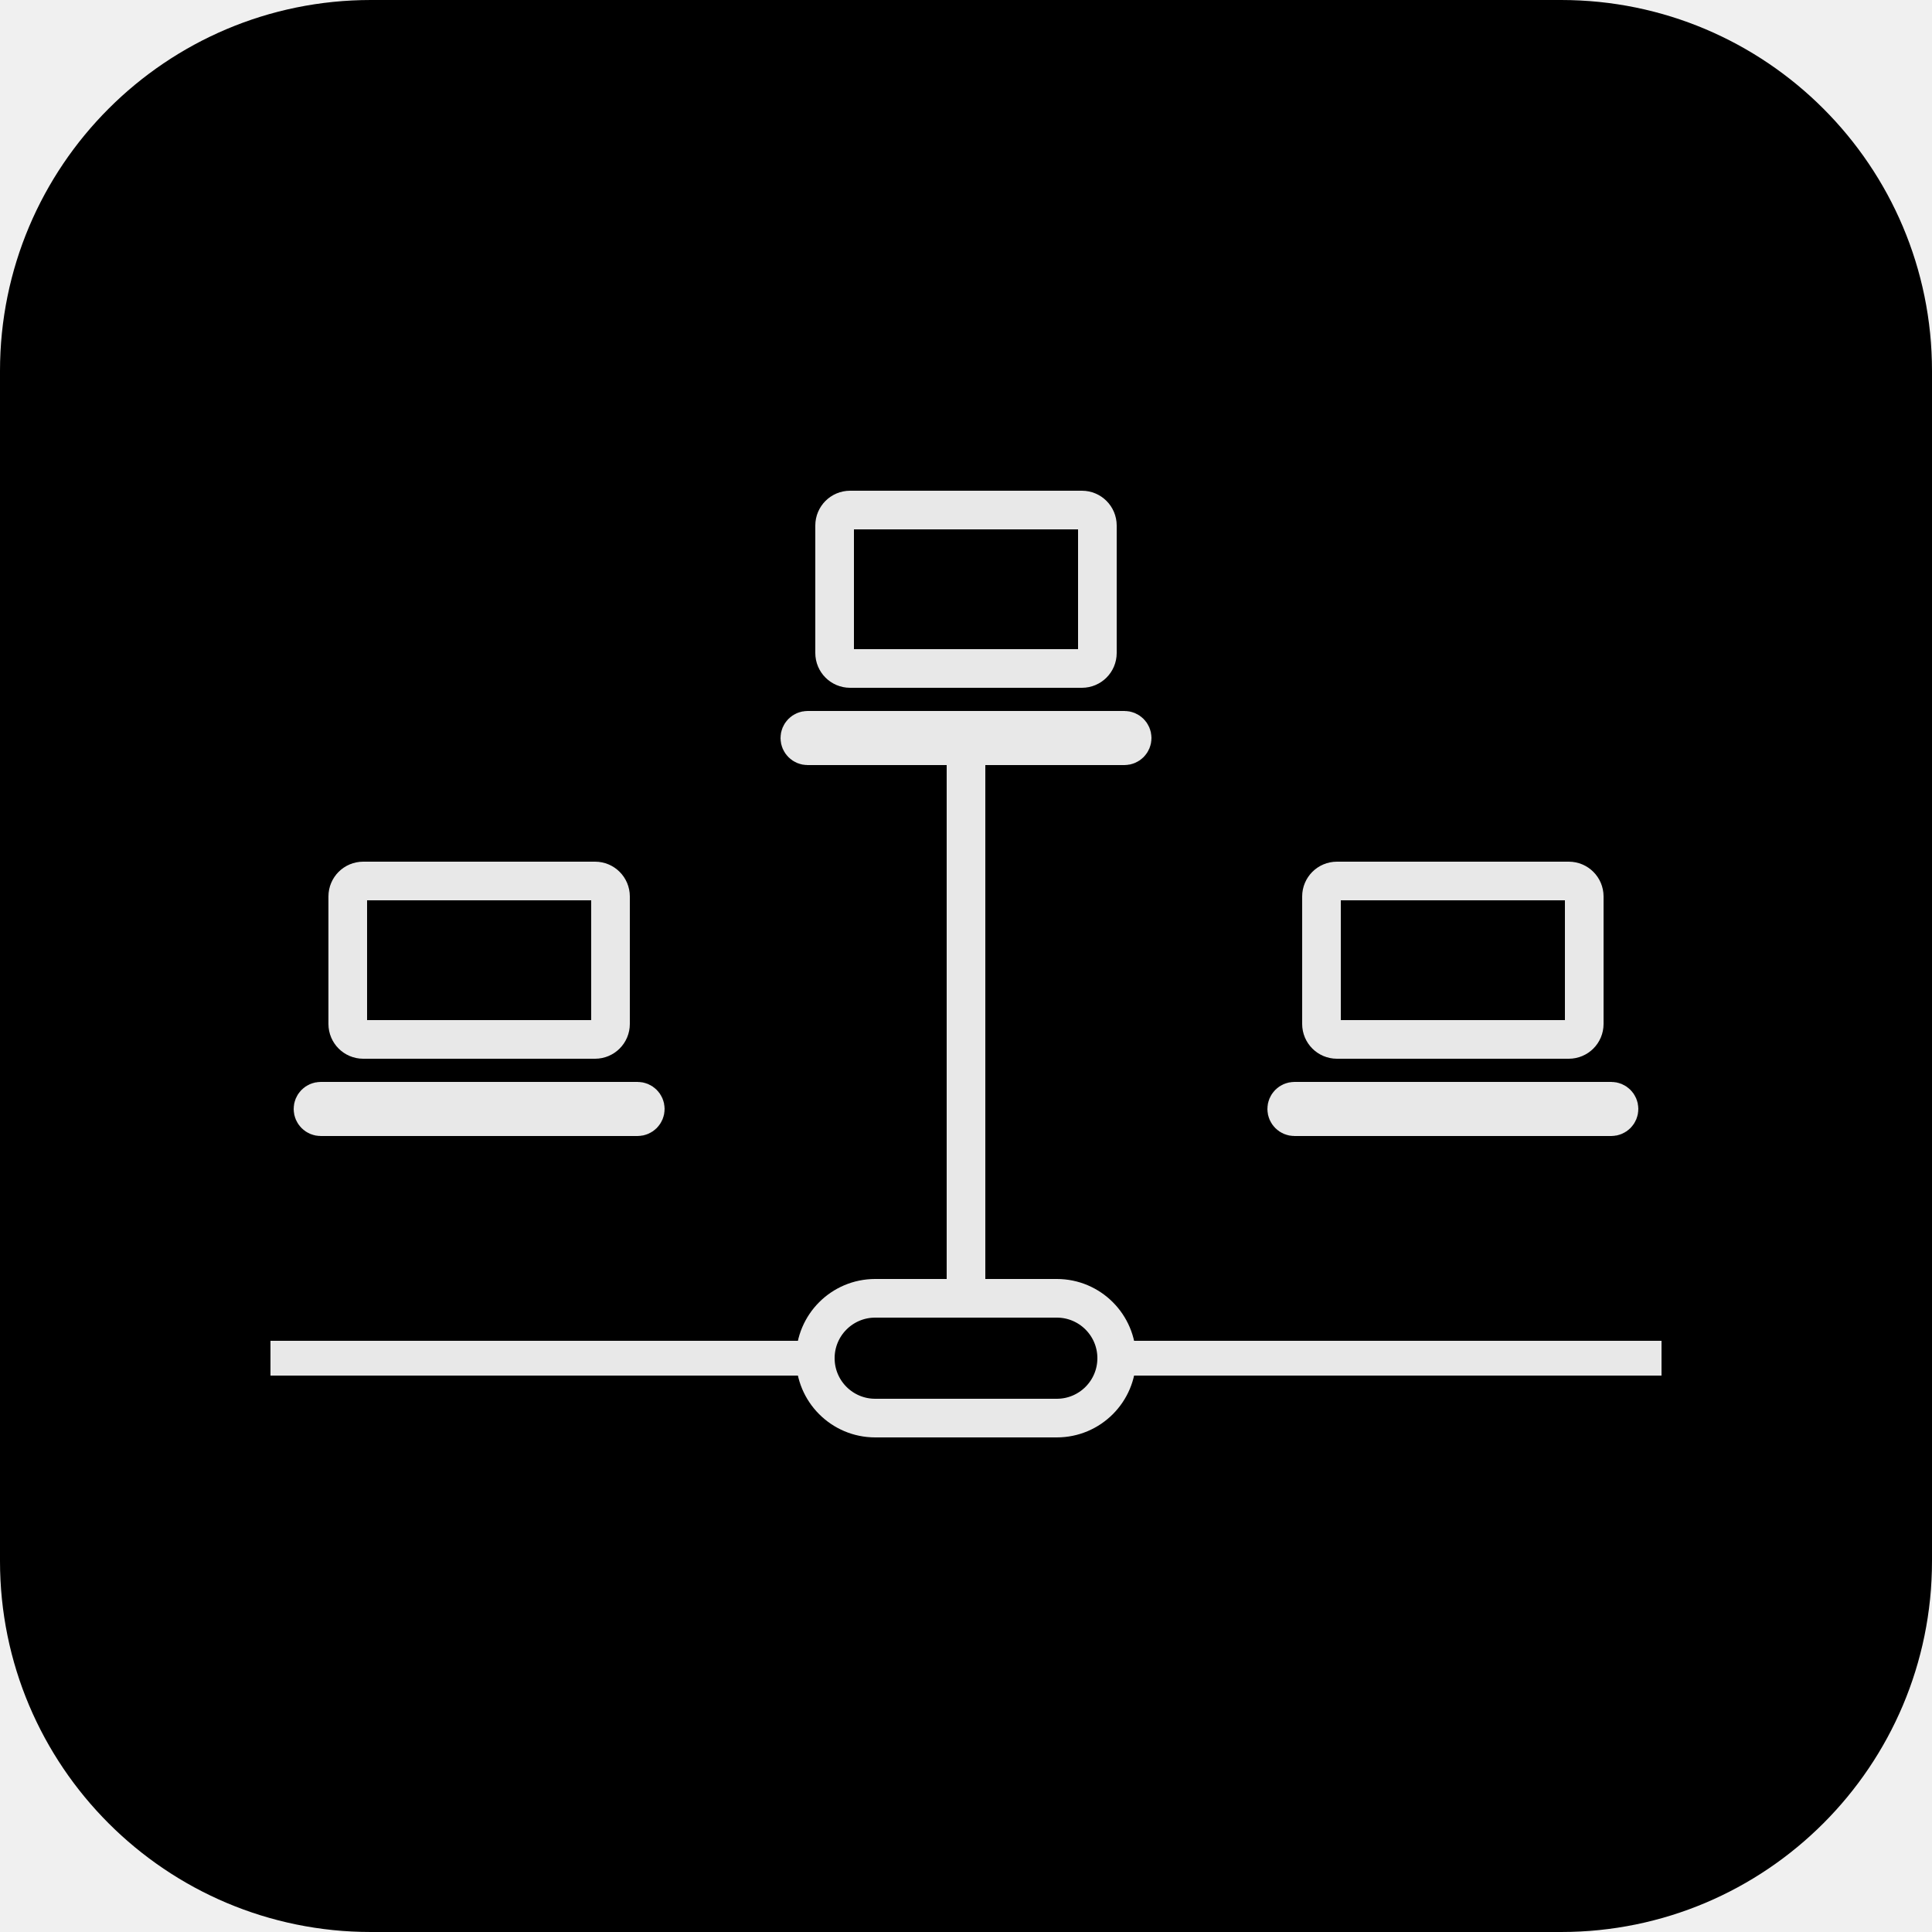
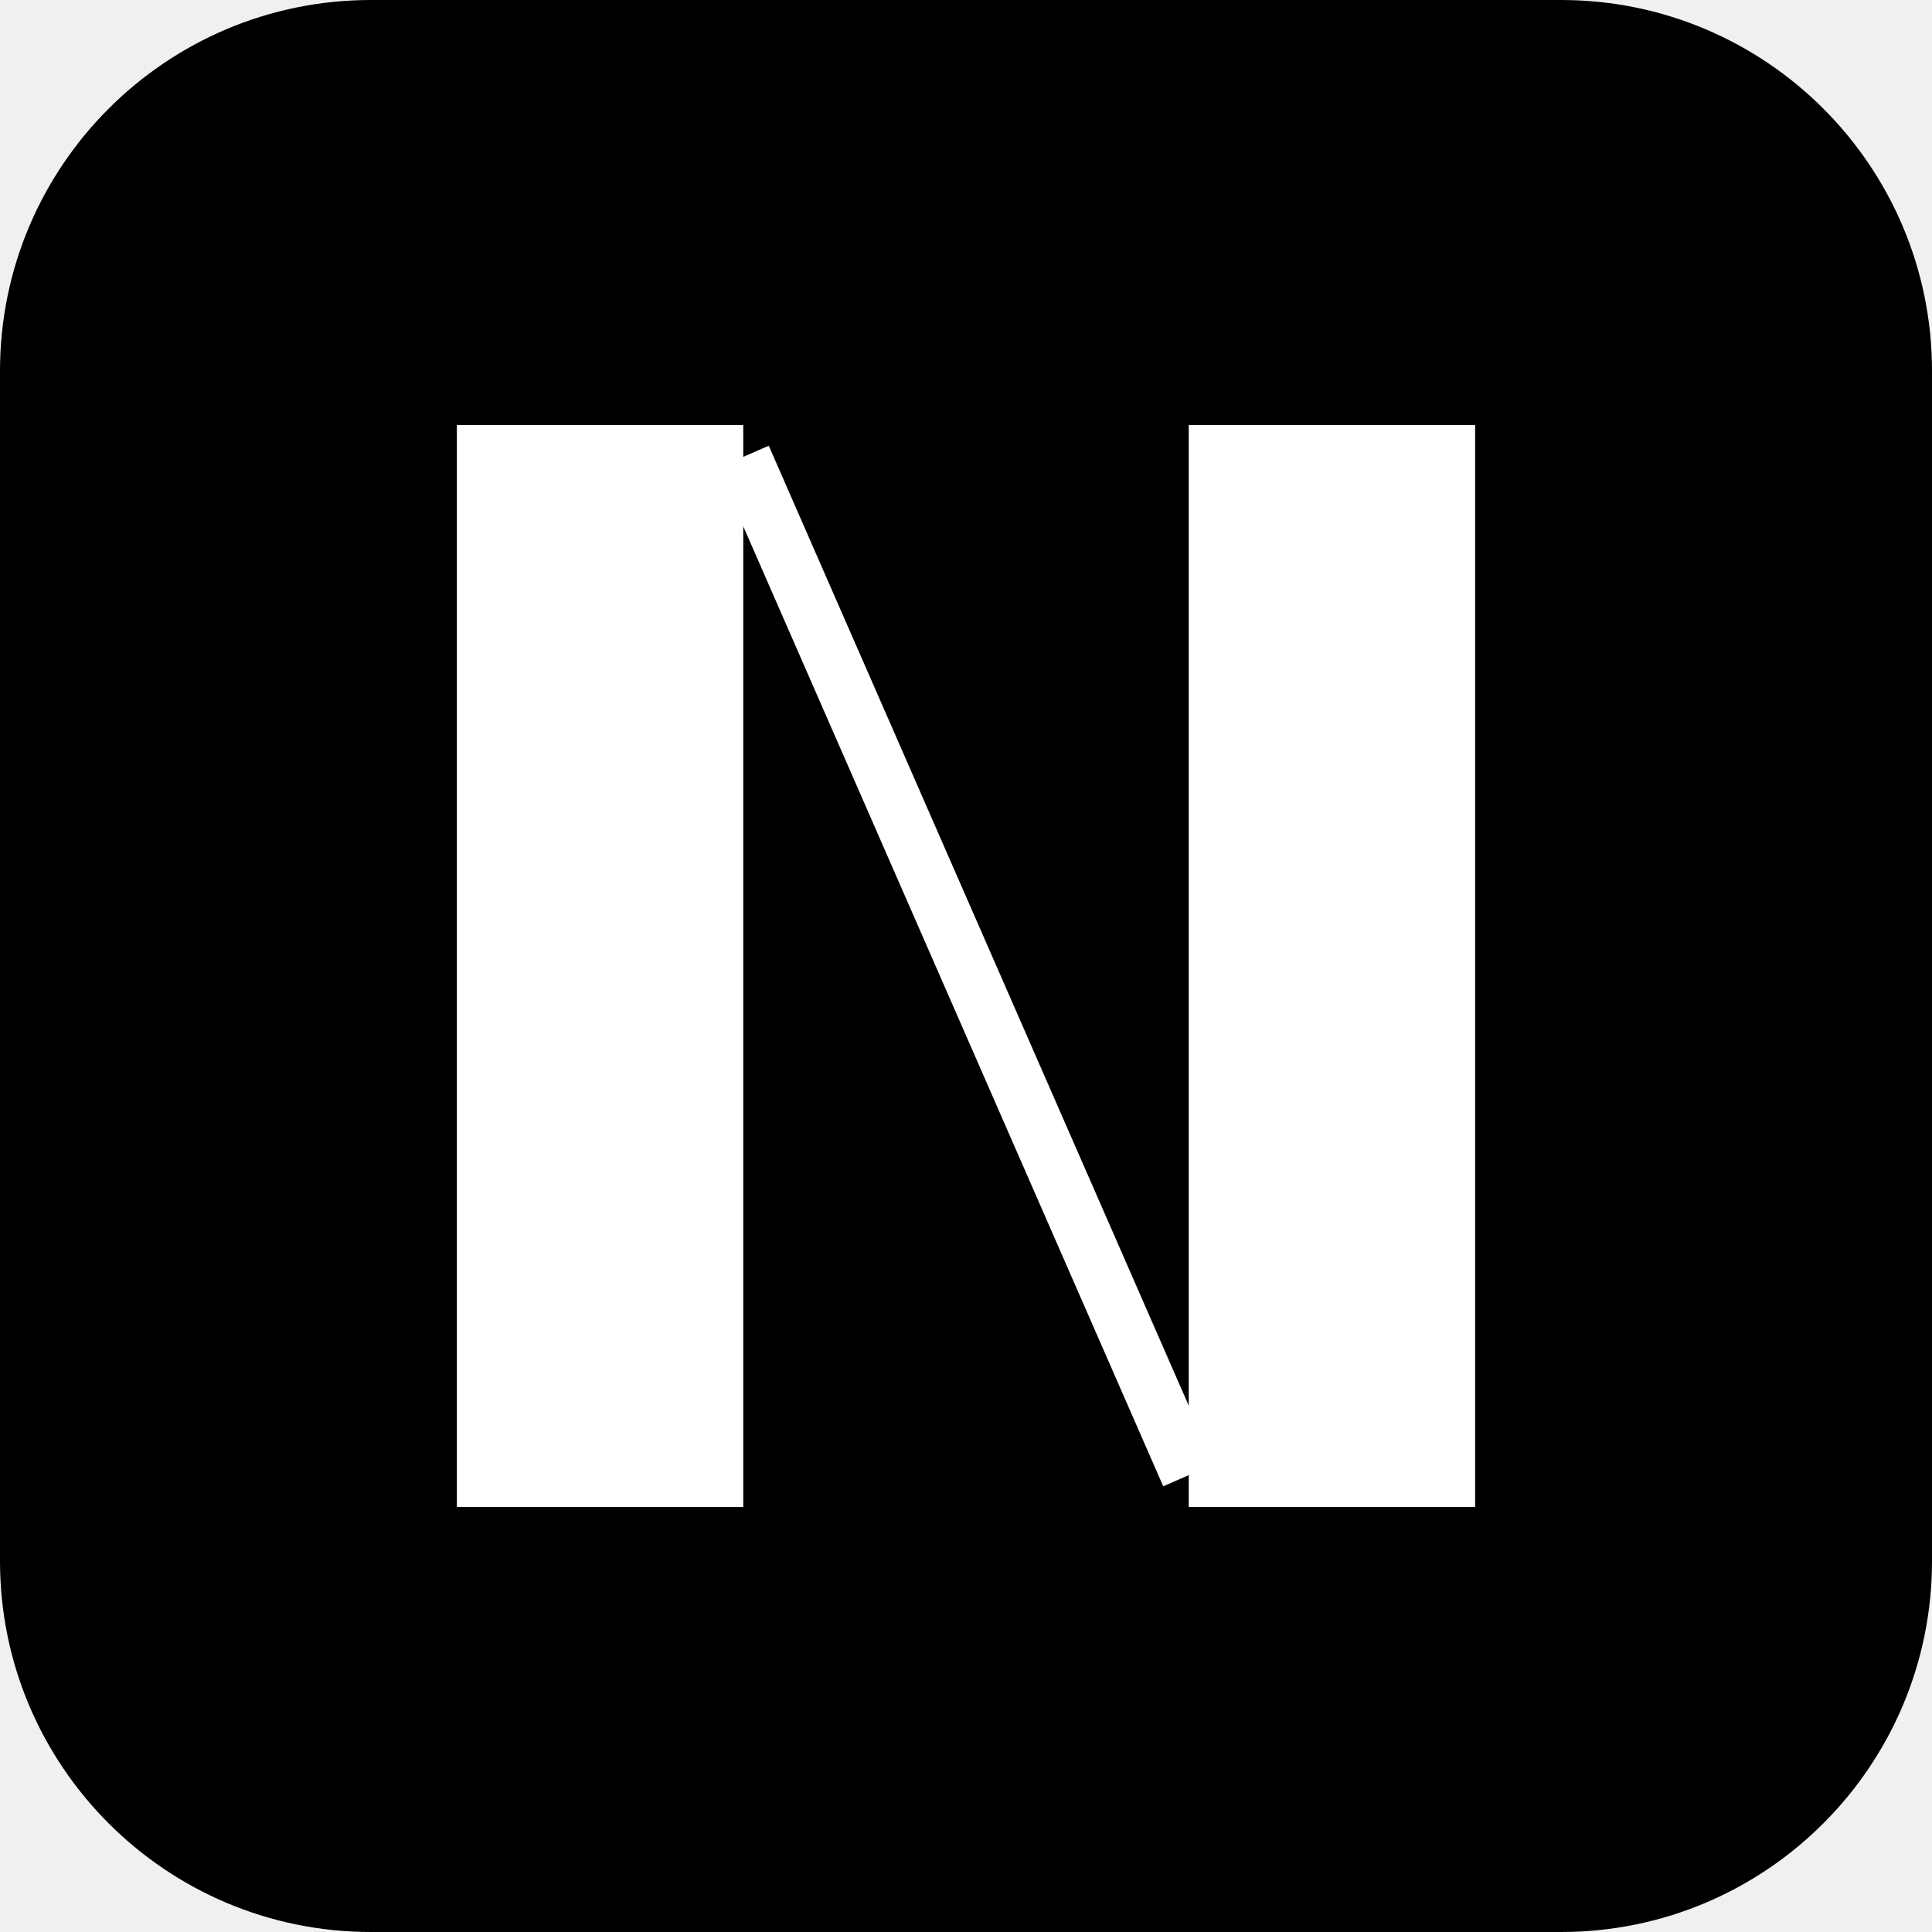
- <svg xmlns="http://www.w3.org/2000/svg" viewBox="0 0 500 500">
-   <rect width="500" height="500" rx="96" fill="#000" />
-   <g fill="none" stroke="#E8E8E8" stroke-width="10" stroke-linejoin="round">
-     <rect x="90" y="228" width="68" height="41" rx="4" />
-     <rect x="81" y="285" width="86" height="4" rx="2" />
-     <rect x="216" y="132" width="68" height="41" rx="4" />
-     <rect x="207" y="189" width="86" height="4" rx="2" />
-     <rect x="342" y="228" width="68" height="41" rx="4" />
-     <rect x="333" y="285" width="86" height="4" rx="2" />
-     <rect x="211" y="336" width="78" height="31" rx="15.5" />
-   </g>
-   <g fill="#E8E8E8">
-     <rect x="245" y="196" width="10" height="138" />
-     <rect x="70" y="347" width="140" height="9" />
-     <rect x="290" y="347" width="140" height="9" />
+ <svg xmlns="http://www.w3.org/2000/svg" viewBox="0 0 500 500" width="500" height="500">
+   <rect width="500" height="500" rx="96" fill="#000000" />
+   <g transform="translate(44.118 44.118) scale(4.1176)" fill="#FFFFFF">
+     <rect x="18" y="16" width="18" height="68" />
+     <rect x="64" y="16" width="18" height="68" />
+     <path d="M36 18L64 82" fill="none" stroke="#FFFFFF" stroke-width="3.5" />
  </g>
</svg>
